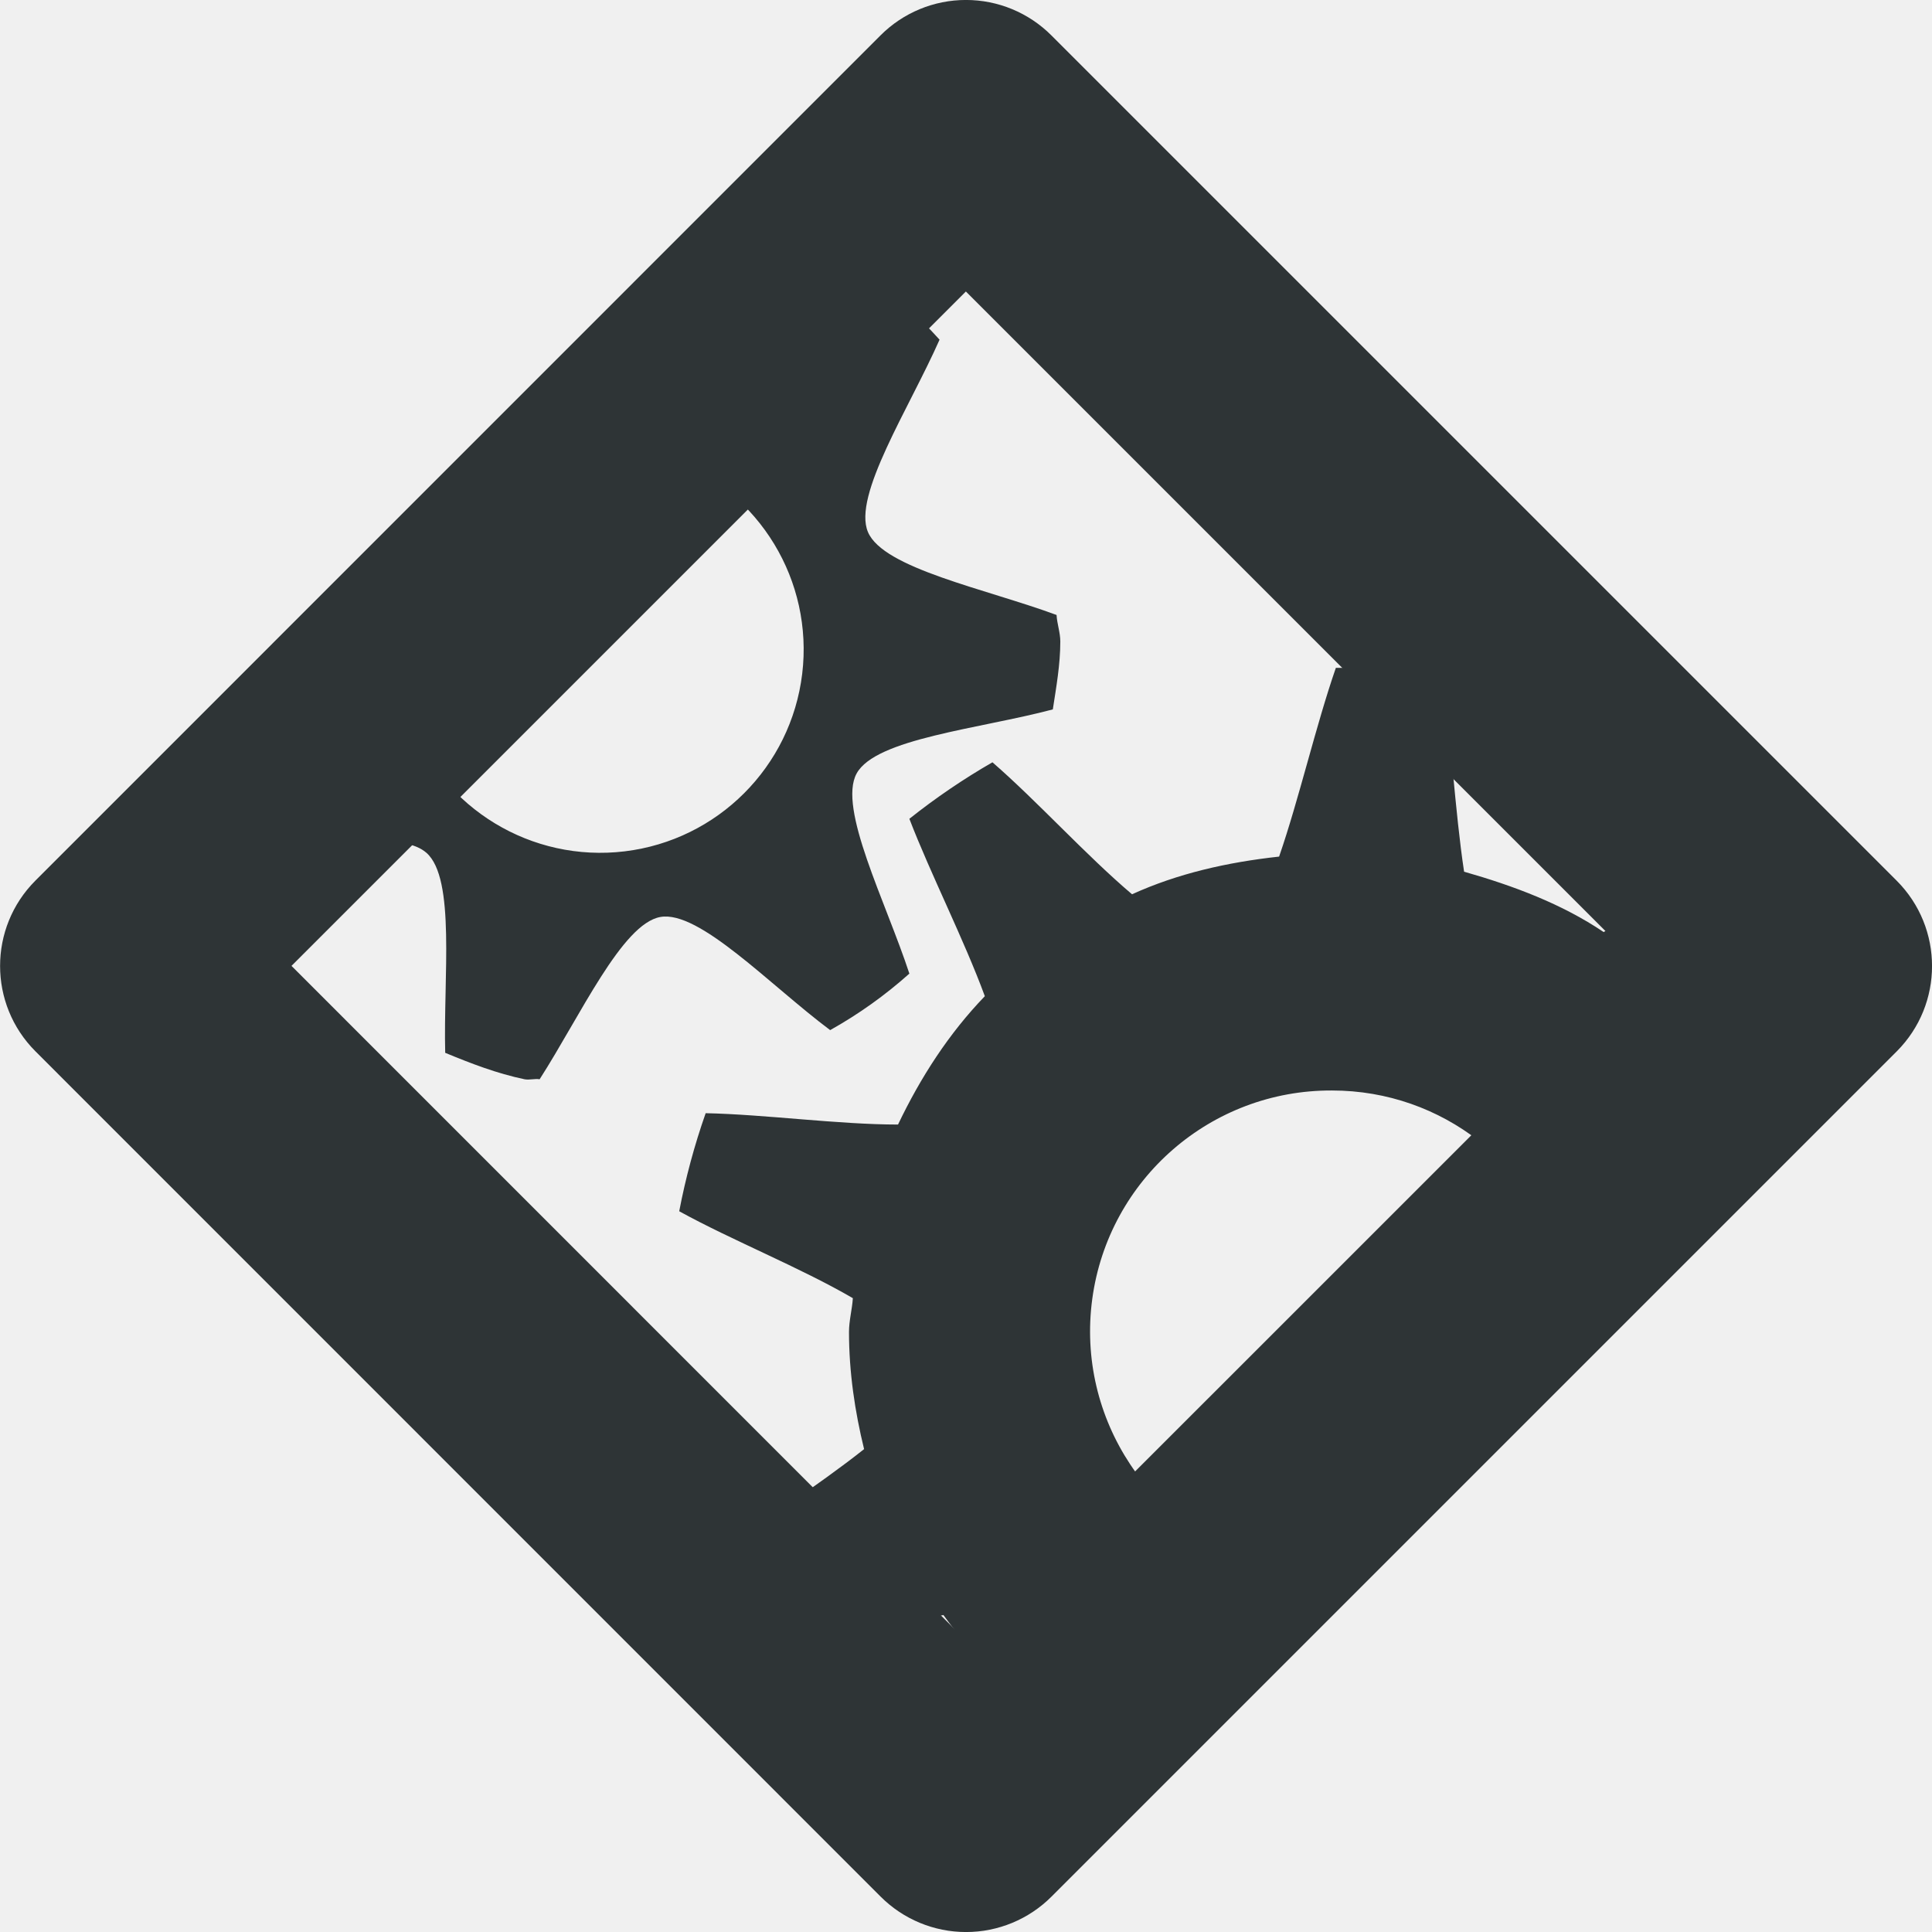
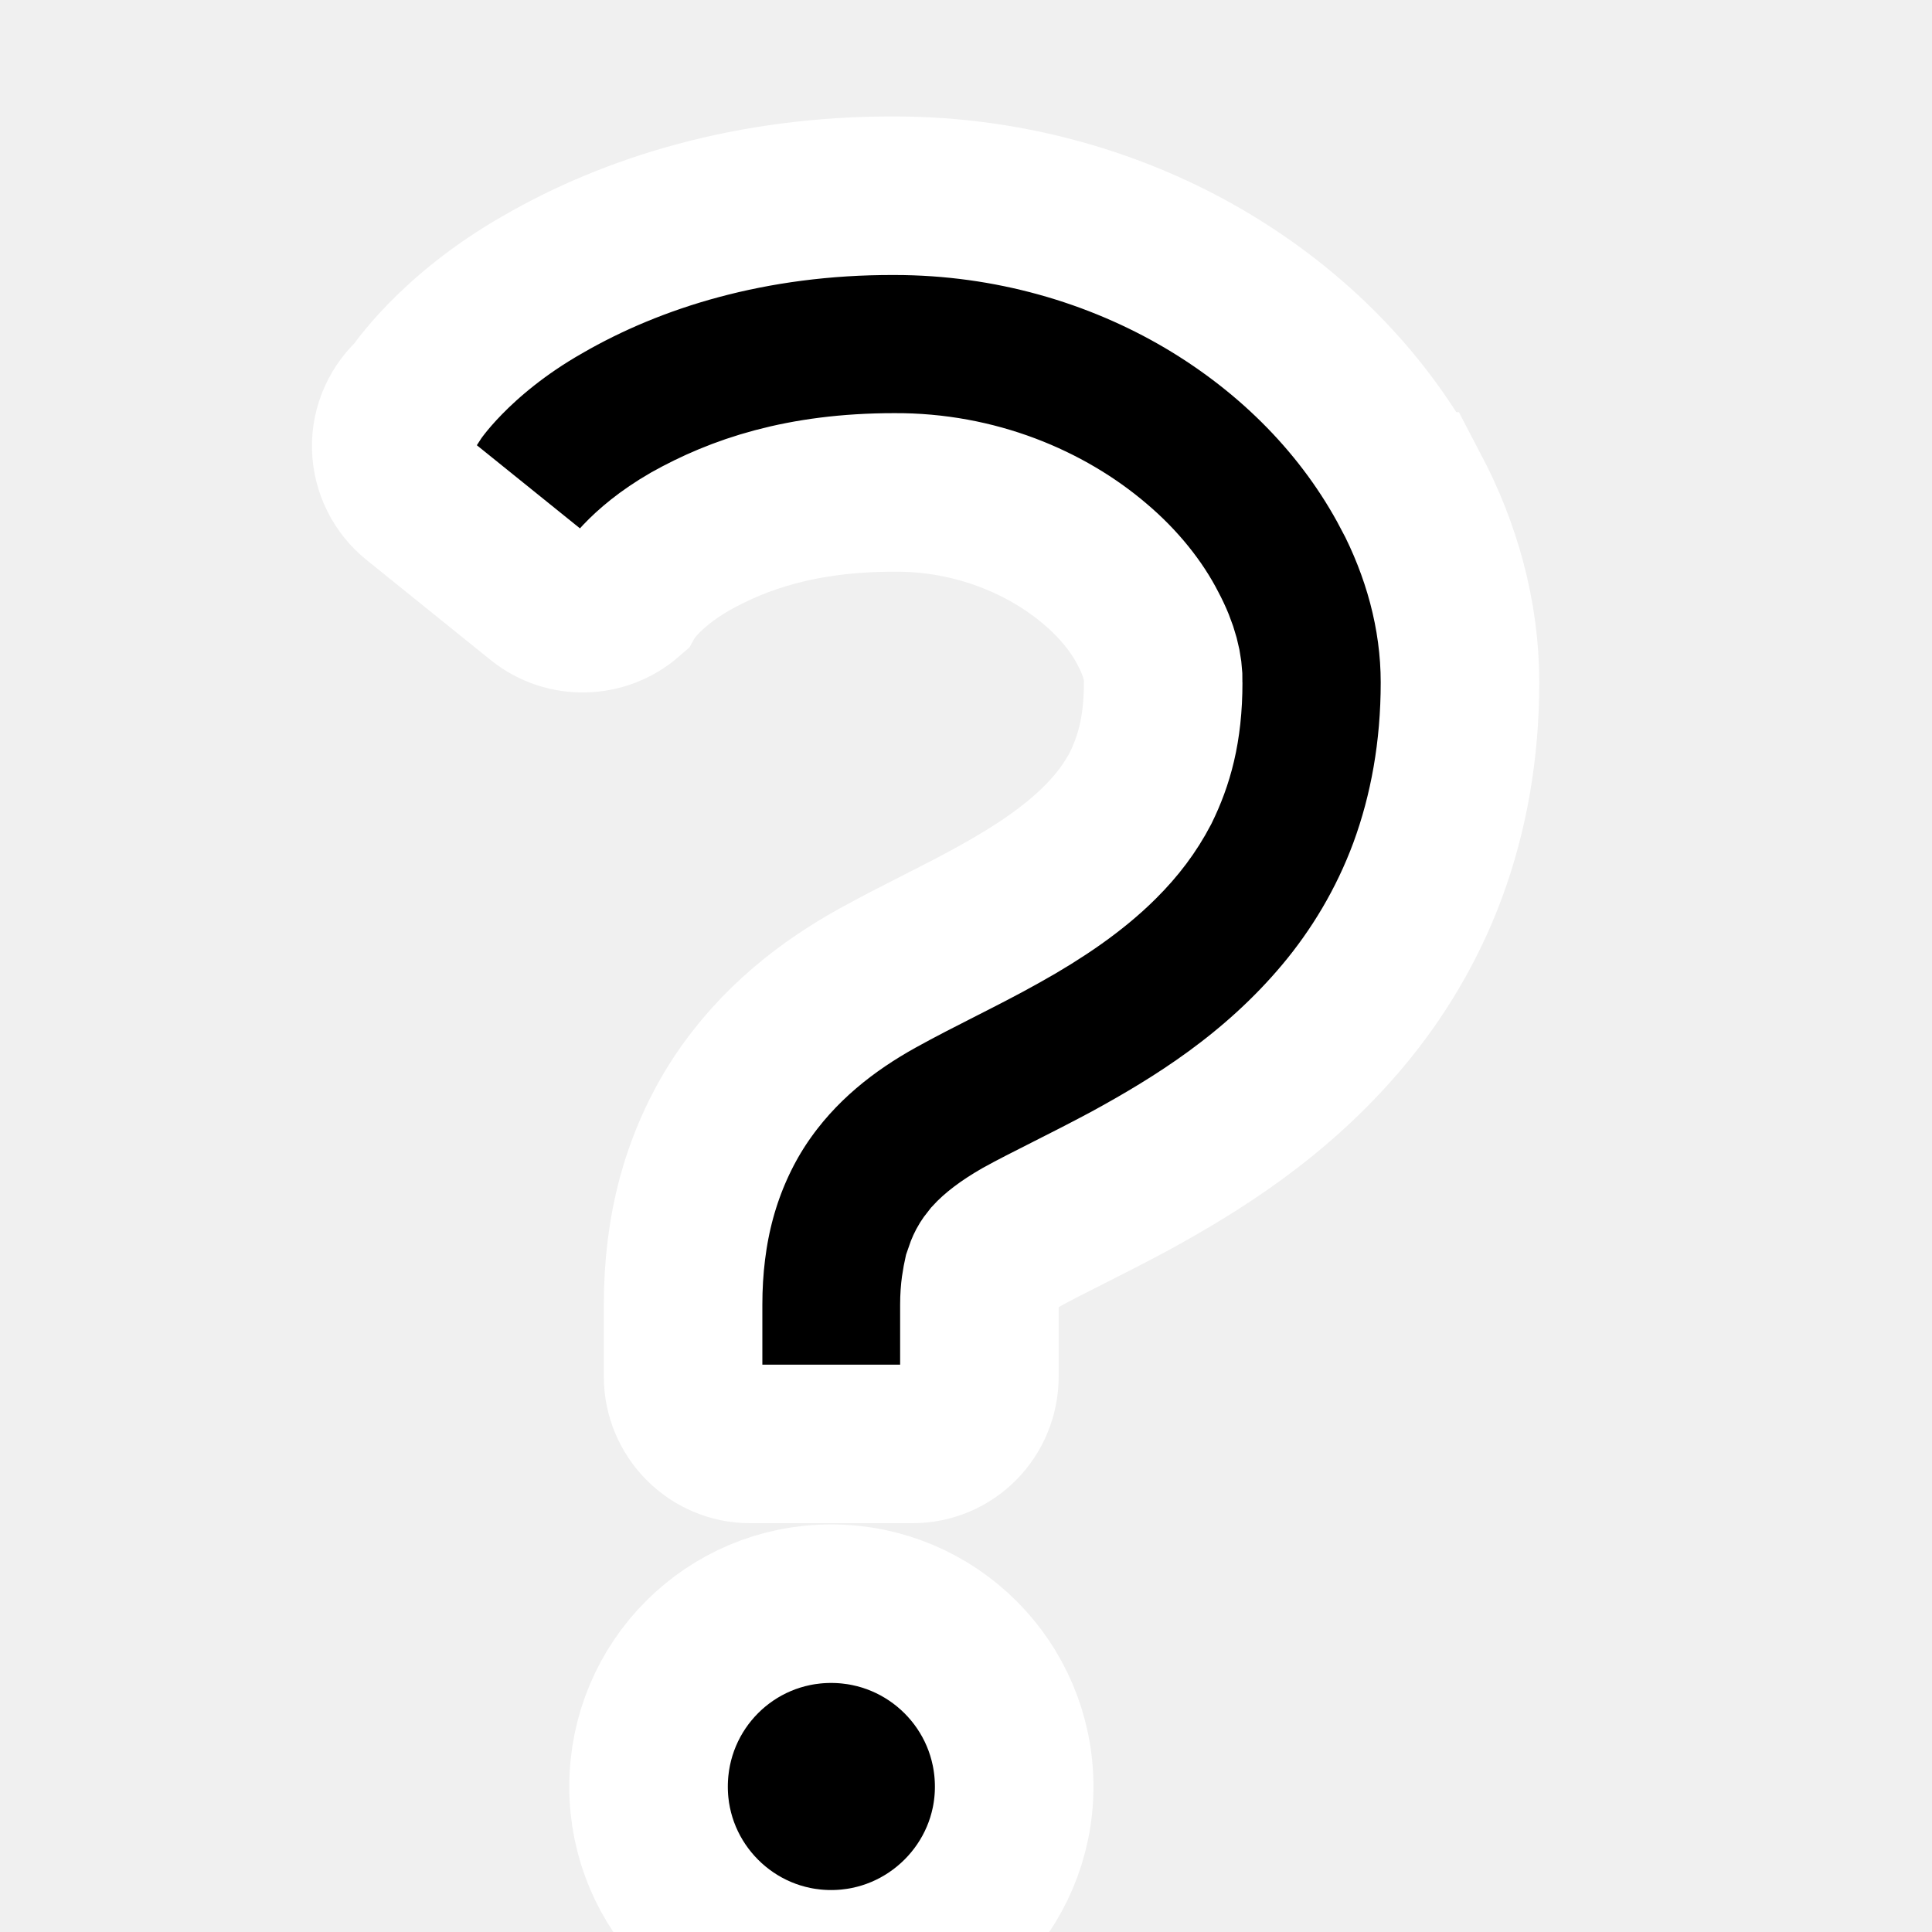
- <svg xmlns="http://www.w3.org/2000/svg" width="16" height="16">
-   <g color="#000" fill="#2e3436">
-     <path d="M7.188 2.281c-.094.056-.192.125-.29.19L5.566 3.803a1.684 1.684 0 11-2.17 2.17L2.332 7.037c.506-.069 1.017-.136 1.2.026.242.214.139 1.031.155 1.656.213.088.427.171.657.219.04.008.085-.007.125 0 .337-.525.683-1.288 1-1.344.322-.057.905.562 1.406.937a3.67 3.67 0 00.656-.468c-.195-.595-.594-1.369-.437-1.657.158-.29 1.019-.37 1.625-.531.028-.183.062-.371.062-.562 0-.075-.027-.146-.031-.22-.587-.217-1.435-.385-1.562-.687-.128-.302.34-1.021.593-1.593a3.722 3.722 0 00-.593-.532zm3.875 3.25c-.165.475-.305 1.086-.47 1.563-.43.047-.84.14-1.218.312-.38-.322-.787-.773-1.156-1.093a5.562 5.562 0 00-.688.468c.177.46.453 1.001.625 1.469-.298.309-.531.67-.719 1.063-.494 0-1.102-.084-1.593-.094a5.68 5.68 0 00-.219.812c.435.24 1.006.468 1.438.72-.006.093-.032.185-.032.28 0 .333.049.66.125.97-.382.304-.898.63-1.28.937.015.044.04.083.058.127l.613.613c.417-.1.868-.223 1.266-.303.248.343.532.626.875.875-.027.135-.068.283-.104.428.174-.063.34-.155.482-.297l1.432-1.432a1.994 1.994 0 01.533-3.918c.919 0 1.684.623 1.918 1.467l1.338-1.338c.06-.06.11-.124.156-.191-.035-.062-.06-.13-.1-.188.096-.152.205-.31.315-.47.017-.348-.1-.7-.37-.971l-.177-.176c-.28.192-.561.387-.83.555-.345-.233-.746-.383-1.156-.5-.077-.507-.107-1.132-.187-1.625a5.44 5.44 0 00-.875-.063zm-9.247.608c-.087.068-.173.138-.254.205l.014.035z" style="marker:none" overflow="visible" />
-     <path d="M8.707.293a1 1 0 00-1.415 0l-6.999 7a1 1 0 000 1.413l7 7.001a1 1 0 001.415 0l7-7a1 1 0 000-1.413zm-.708 2.121l5.587 5.587L8 13.586 2.414 7.999z" style="line-height:normal;font-variant-ligatures:normal;font-variant-position:normal;font-variant-caps:normal;font-variant-numeric:normal;font-variant-alternates:normal;font-feature-settings:normal;text-indent:0;text-align:start;text-decoration-line:none;text-decoration-style:solid;text-decoration-color:#000;text-transform:none;text-orientation:mixed;shape-padding:0;isolation:auto;mix-blend-mode:normal;marker:none" font-weight="400" font-family="sans-serif" overflow="visible" />
+ <svg xmlns="http://www.w3.org/2000/svg" height="16px" viewBox="0 0 16 16" width="16px">
+   <filter id="a" height="100%" width="100%" x="0%" y="0%">
+     <feColorMatrix color-interpolation-filters="sRGB" values="0 0 0 0 1 0 0 0 0 1 0 0 0 0 1 0 0 0 1 0" />
+   </filter>
+   <mask id="b">
+     <g filter="url(#a)">
+       <rect fill-opacity="0.1" height="19.2" width="19.2" x="-1.6" y="-1.6" />
+     </g>
+   </mask>
+   <clipPath id="c">
+     <rect height="152" width="192" />
+   </clipPath>
+   <g mask="url(#b)">
+     <g clip-path="url(#c)" transform="matrix(1 0 0 1 -168 -16)">
+       <path d="m 72.156 25.23 c -29.824 0 -54 24.176 -54 54 c 0.012 0.391 0.023 0.781 0.043 1.172 c 0.453 -29.484 24.473 -53.152 53.957 -53.172 c 29.355 0.016 53.32 23.48 53.961 52.828 c 0.016 -0.277 0.027 -0.551 0.039 -0.828 c 0 -29.824 -24.176 -54 -54 -54 z m 0 0" />
+     </g>
+   </g>
+   <g stroke="#ffffff" stroke-width="1.313">
+     <path d="m 11.684 4.07 c -0.379 -0.719 -0.969 -1.32 -1.703 -1.754 c -0.73 -0.43 -1.617 -0.695 -2.574 -0.695 c -1.184 -0.004 -2.168 0.305 -2.91 0.734 c -0.742 0.422 -1.062 0.918 -1.062 0.918 c -0.125 0.109 -0.199 0.266 -0.195 0.434 c 0.004 0.164 0.082 0.32 0.211 0.422 l 1.027 0.828 c 0.211 0.168 0.512 0.16 0.715 -0.016 c 0 0 0.129 -0.23 0.523 -0.457 c 0.398 -0.223 0.918 -0.406 1.691 -0.406 c 0.672 -0.004 1.262 0.25 1.664 0.594 c 0.199 0.168 0.348 0.359 0.437 0.535 c 0.094 0.176 0.129 0.328 0.125 0.445 c 0 0.395 -0.078 0.652 -0.187 0.875 c -0.086 0.164 -0.195 0.309 -0.336 0.449 c -0.215 0.215 -0.5 0.41 -0.824 0.59 c -0.32 0.18 -0.668 0.34 -1.02 0.535 c -0.402 0.223 -0.824 0.539 -1.141 1.02 c -0.156 0.238 -0.277 0.508 -0.355 0.793 c -0.078 0.285 -0.113 0.586 -0.113 0.891 v 0.594 c 0 0.309 0.25 0.559 0.555 0.559 h 1.344 c 0.309 0 0.555 -0.25 0.555 -0.559 c 0 0 0 -0.266 0 -0.594 c 0 -0.117 0.016 -0.191 0.027 -0.242 c 0.023 -0.07 0.035 -0.09 0.07 -0.133 c 0.039 -0.043 0.113 -0.105 0.25 -0.184 c 0.203 -0.113 0.527 -0.266 0.891 -0.461 c 0.551 -0.301 1.215 -0.707 1.777 -1.379 c 0.281 -0.336 0.527 -0.738 0.699 -1.203 c 0.172 -0.469 0.266 -0.988 0.266 -1.551 c 0 -0.566 -0.156 -1.105 -0.406 -1.582 z m 0 0" />
+     <path d="m 6.883 13.281 c -0.836 0 -1.512 0.676 -1.512 1.516 c 0 0.832 0.676 1.512 1.512 1.512 c 0.836 0 1.516 -0.68 1.516 -1.512 c 0 -0.84 -0.68 -1.516 -1.516 -1.516 z m 0 0" />
  </g>
</svg>
